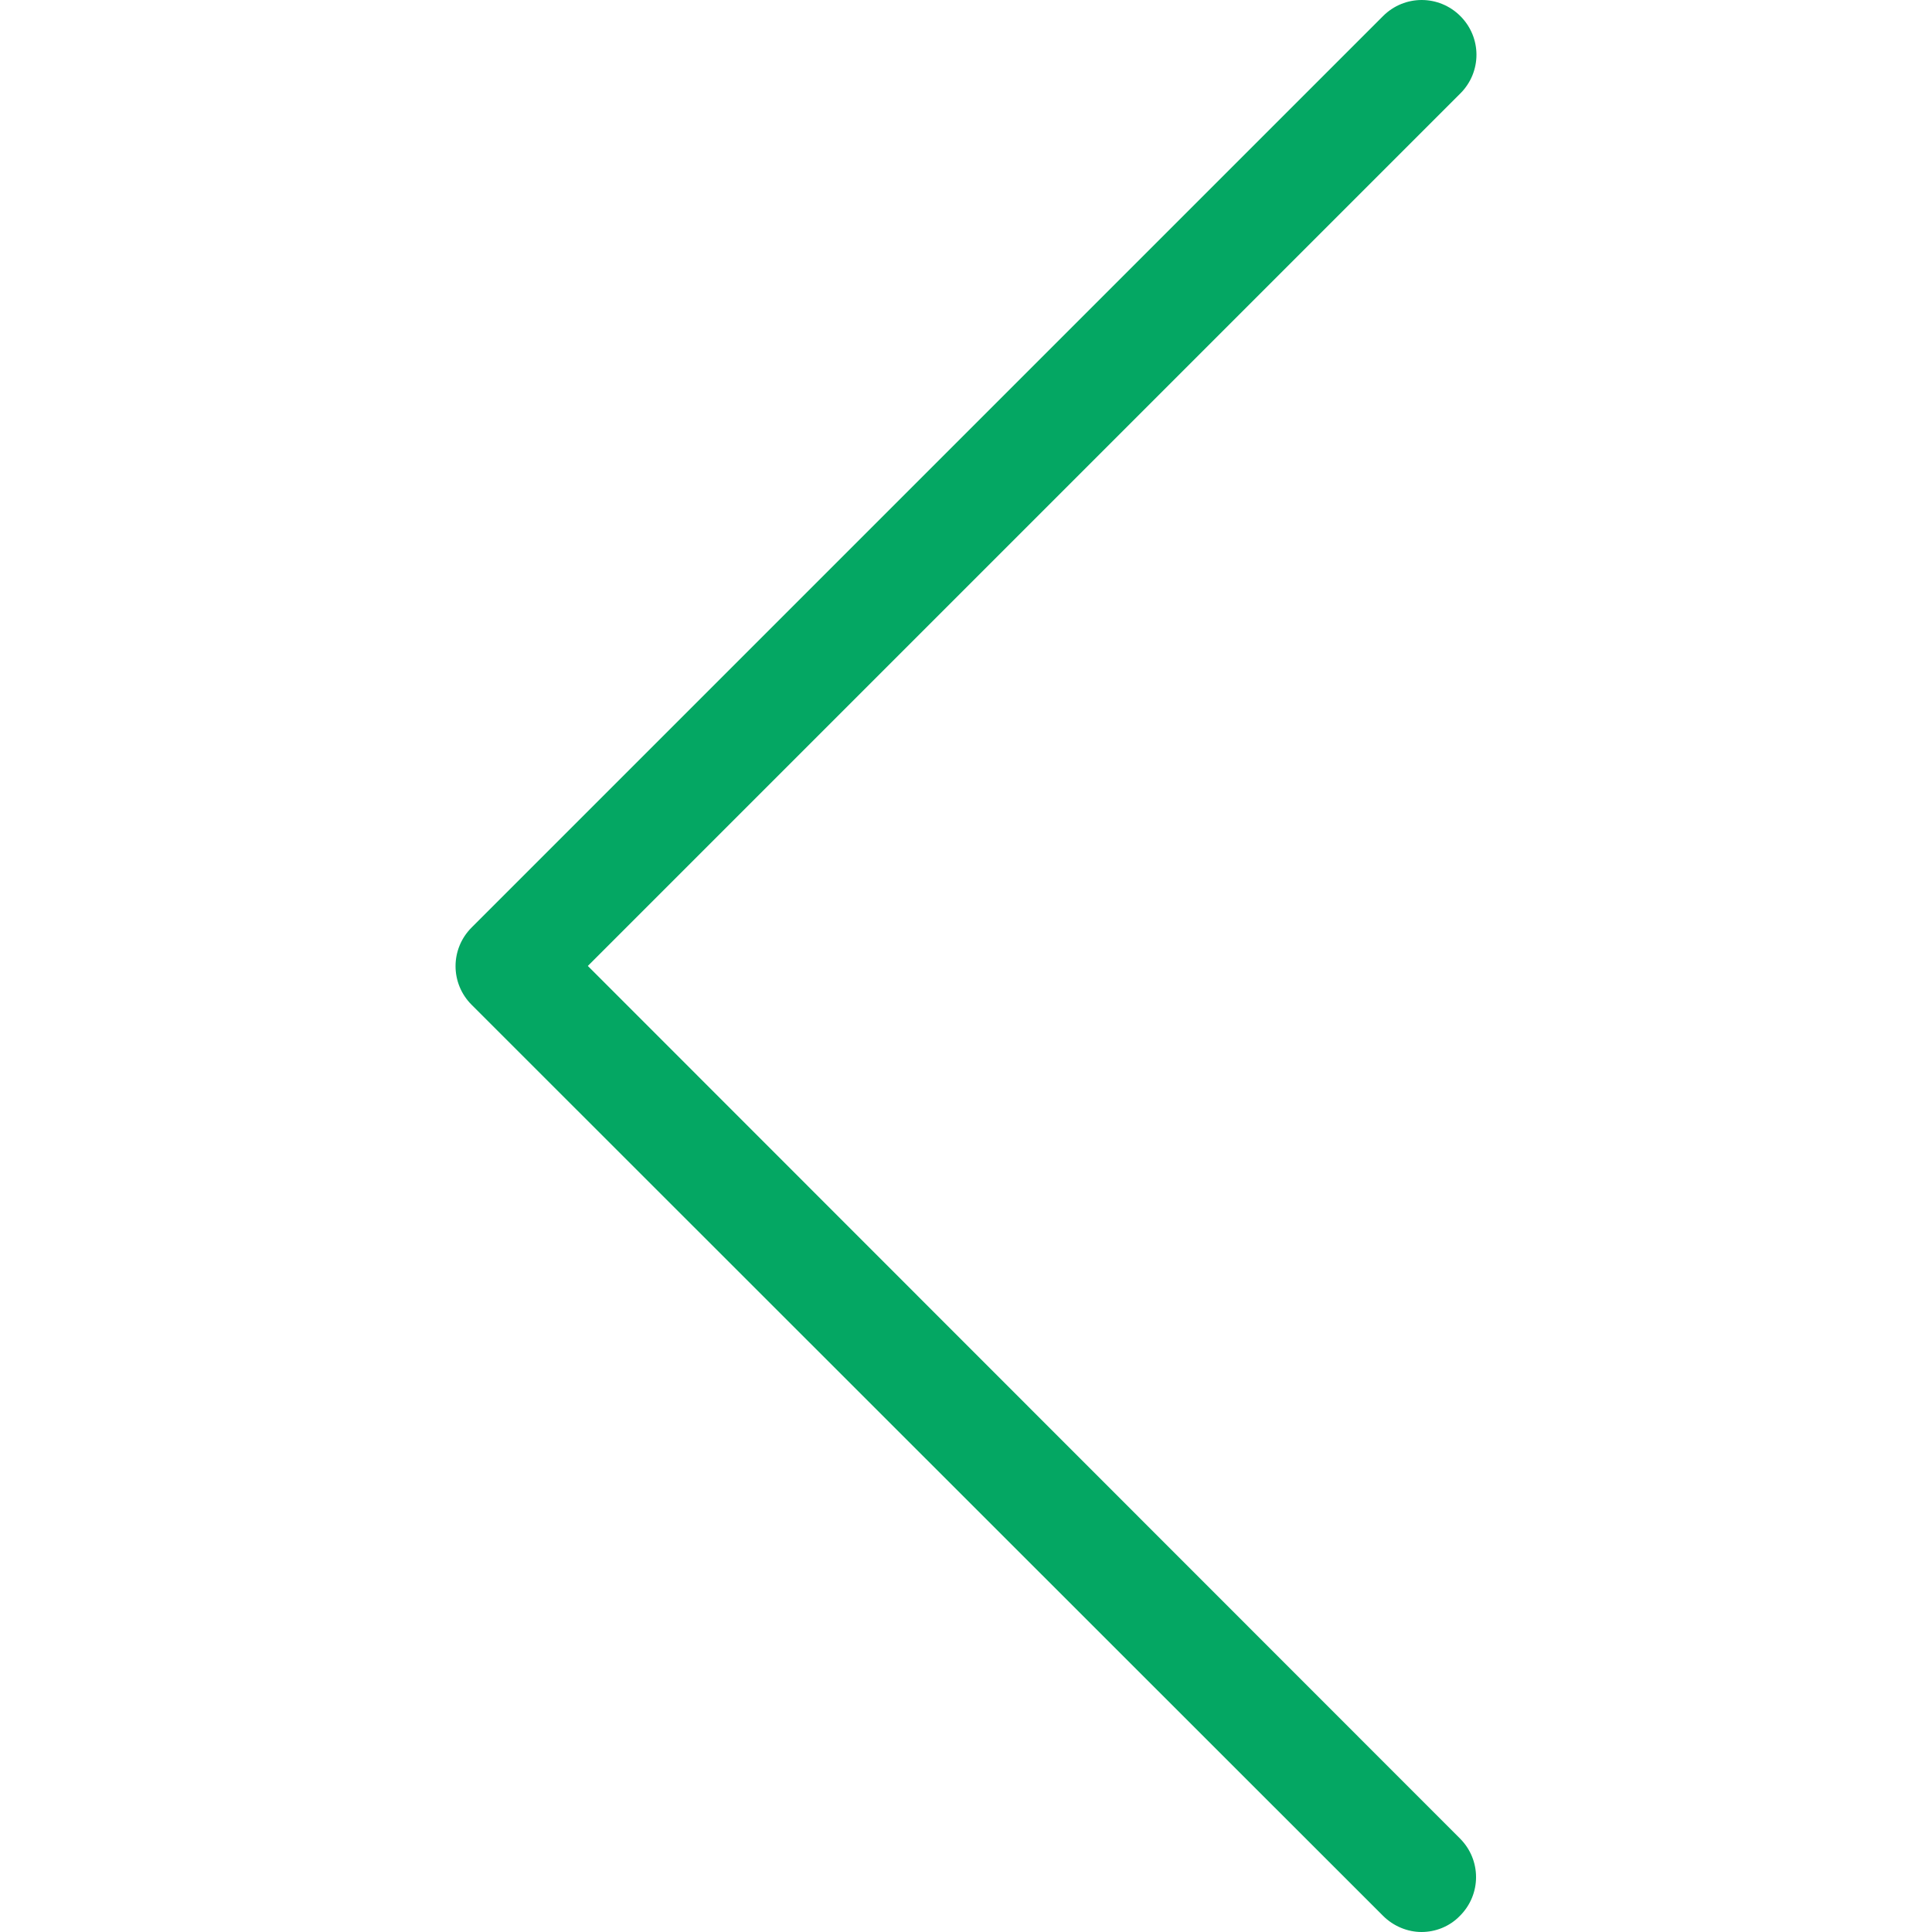
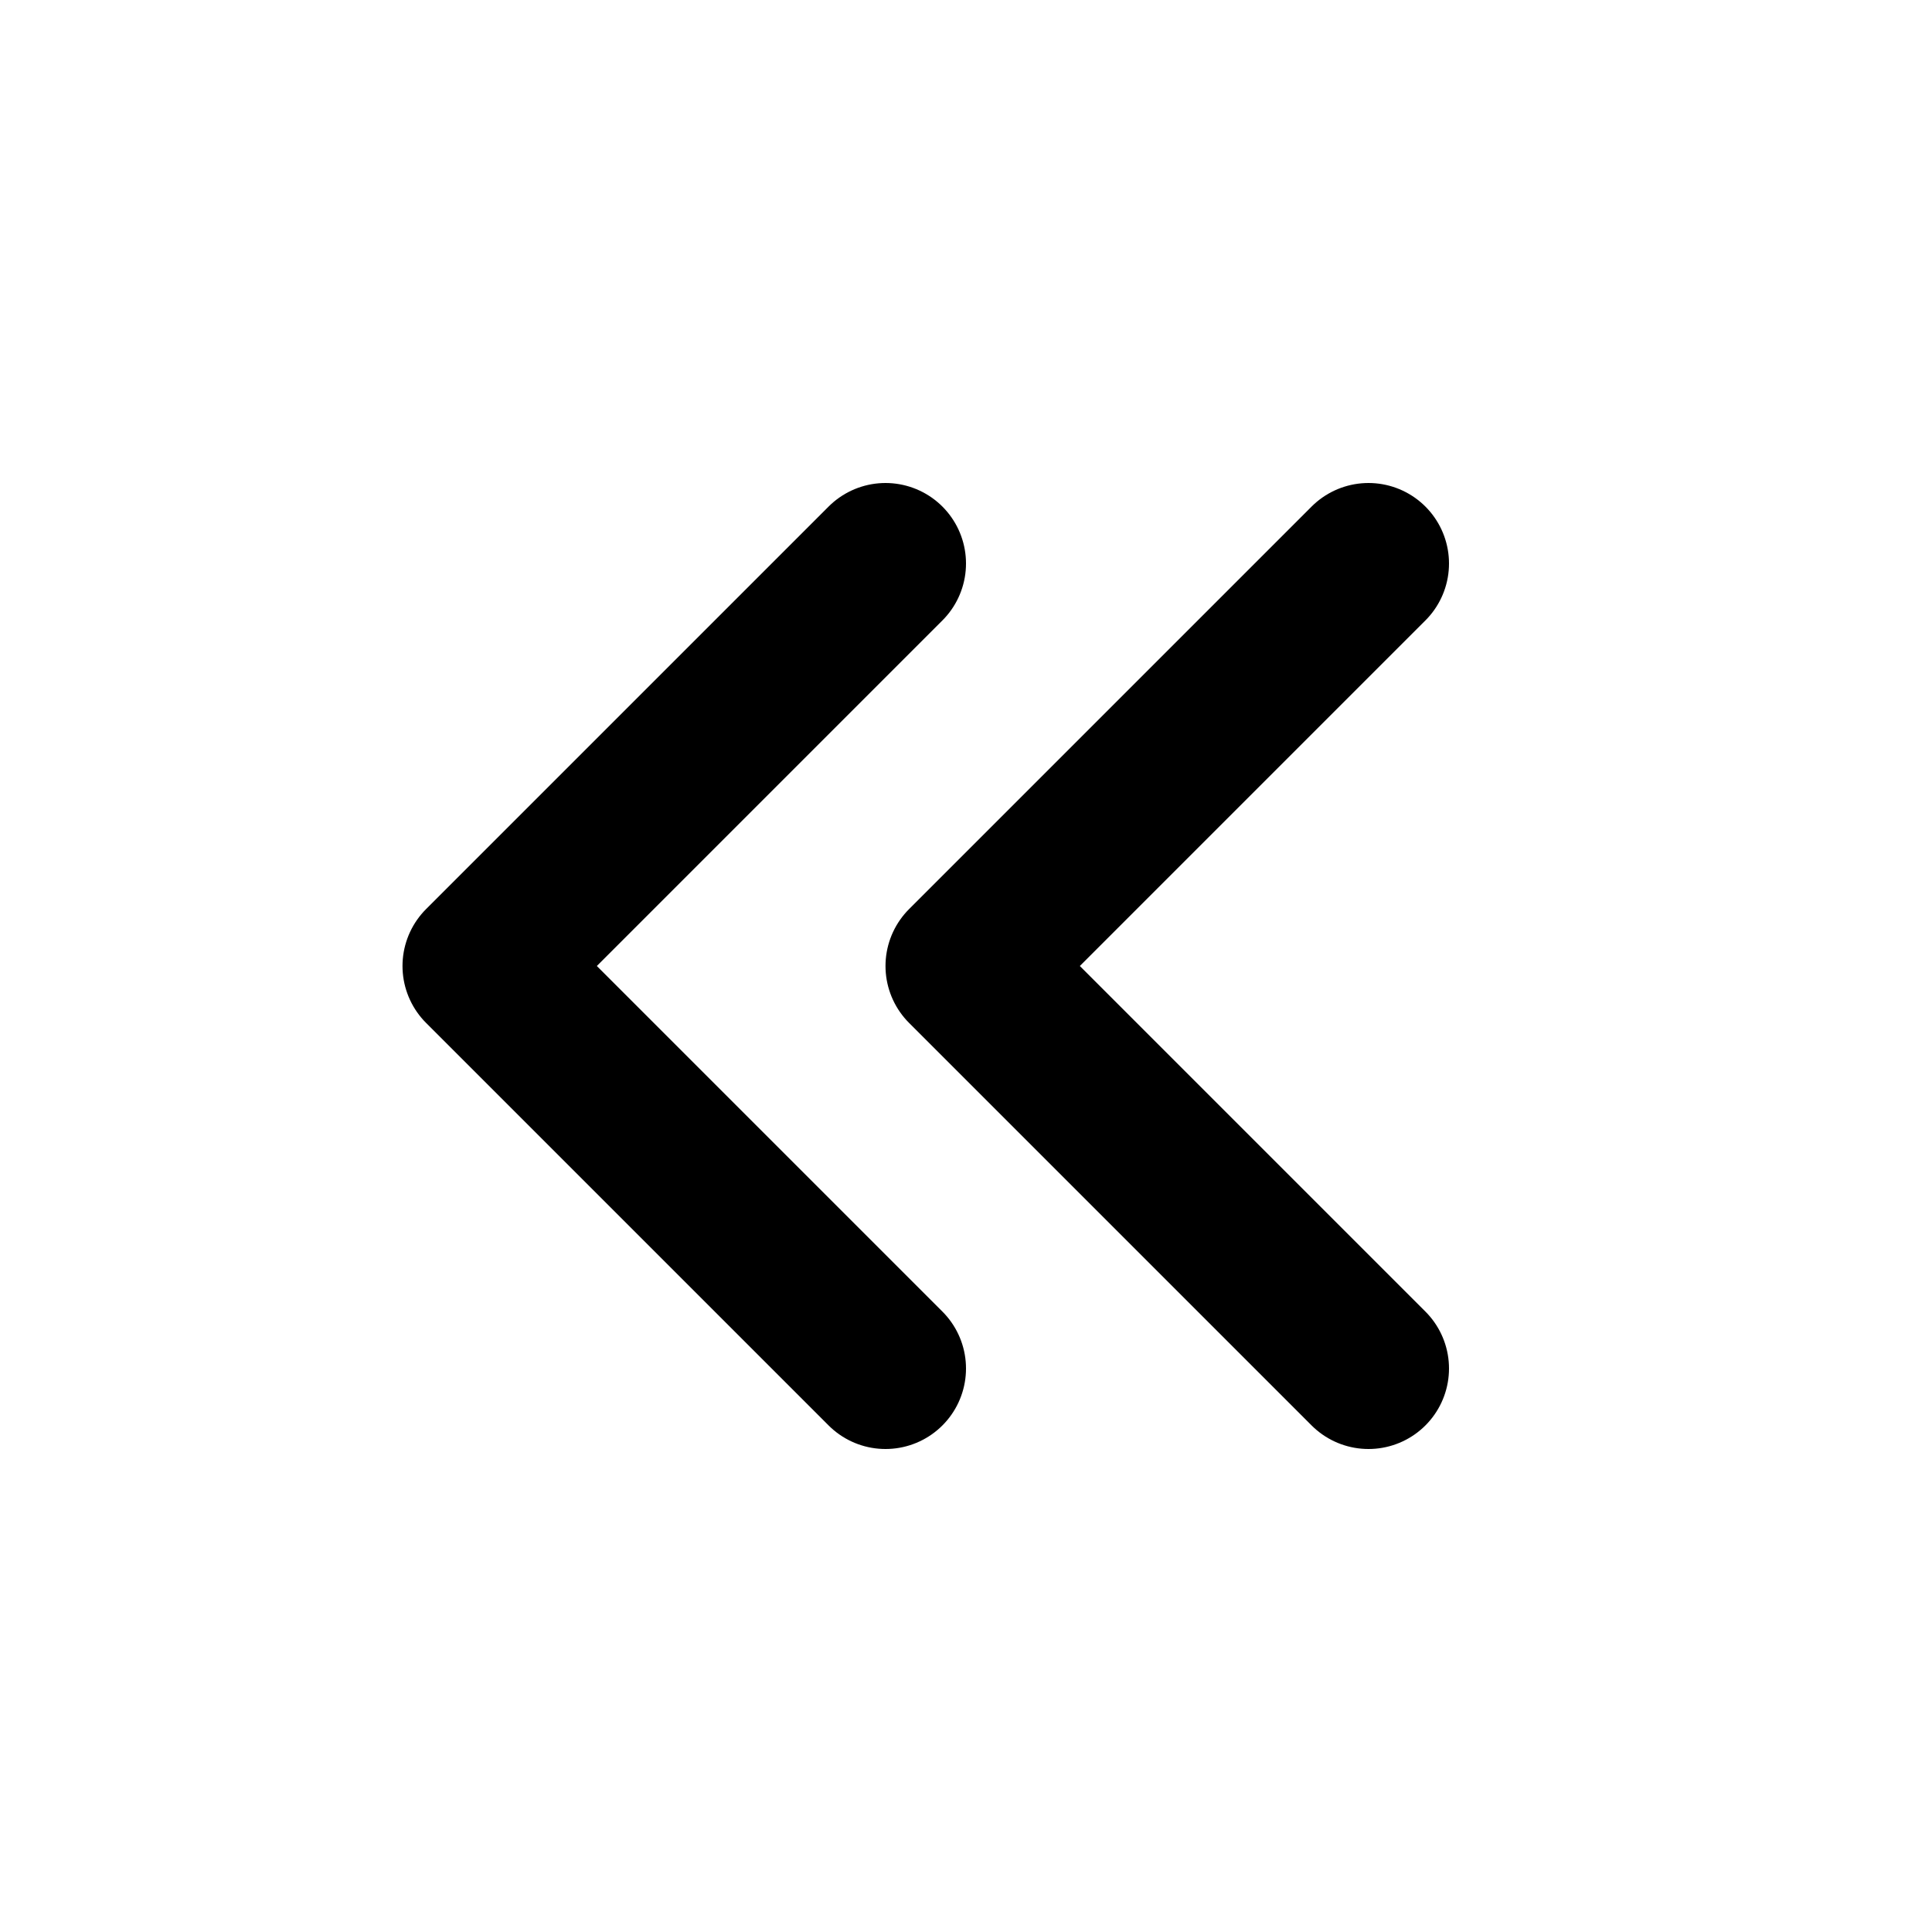
- <svg xmlns="http://www.w3.org/2000/svg" version="1.1" id="Capa_1" x="0px" y="0px" viewBox="0 0 477.175 477.175" style="enable-background:new 0 0 477.175 477.175;" xml:space="preserve">
-   <g>
-     <path fill="#04a763" d="M145.188,238.575l215.5-215.5c5.3-5.3,5.3-13.8,0-19.1s-13.8-5.3-19.1,0l-225.1,225.1c-5.3,5.3-5.3,13.8,0,19.1l225.1,225   c2.6,2.6,6.1,4,9.5,4s6.9-1.3,9.5-4c5.3-5.3,5.3-13.8,0-19.1L145.188,238.575z" />
-   </g>
-   <g>
- </g>
-   <g>
- </g>
-   <g>
- </g>
-   <g>
- </g>
-   <g>
- </g>
-   <g>
- </g>
-   <g>
- </g>
-   <g>
- </g>
-   <g>
- </g>
-   <g>
- </g>
-   <g>
- </g>
-   <g>
- </g>
-   <g>
- </g>
-   <g>
- </g>
-   <g>
- </g>
+ <svg xmlns="http://www.w3.org/2000/svg" class="icon icon-tabler icon-tabler-chevrons-left" width="24" height="24" viewBox="0 0 24 24" stroke-width="2" stroke="currentColor" fill="none" stroke-linecap="round" stroke-linejoin="round">
+   <path stroke="none" d="M0 0h24v24H0z" fill="none" />
+   <path d="M11 7l-5 5l5 5" />
+   <path d="M17 7l-5 5l5 5" />
</svg>
